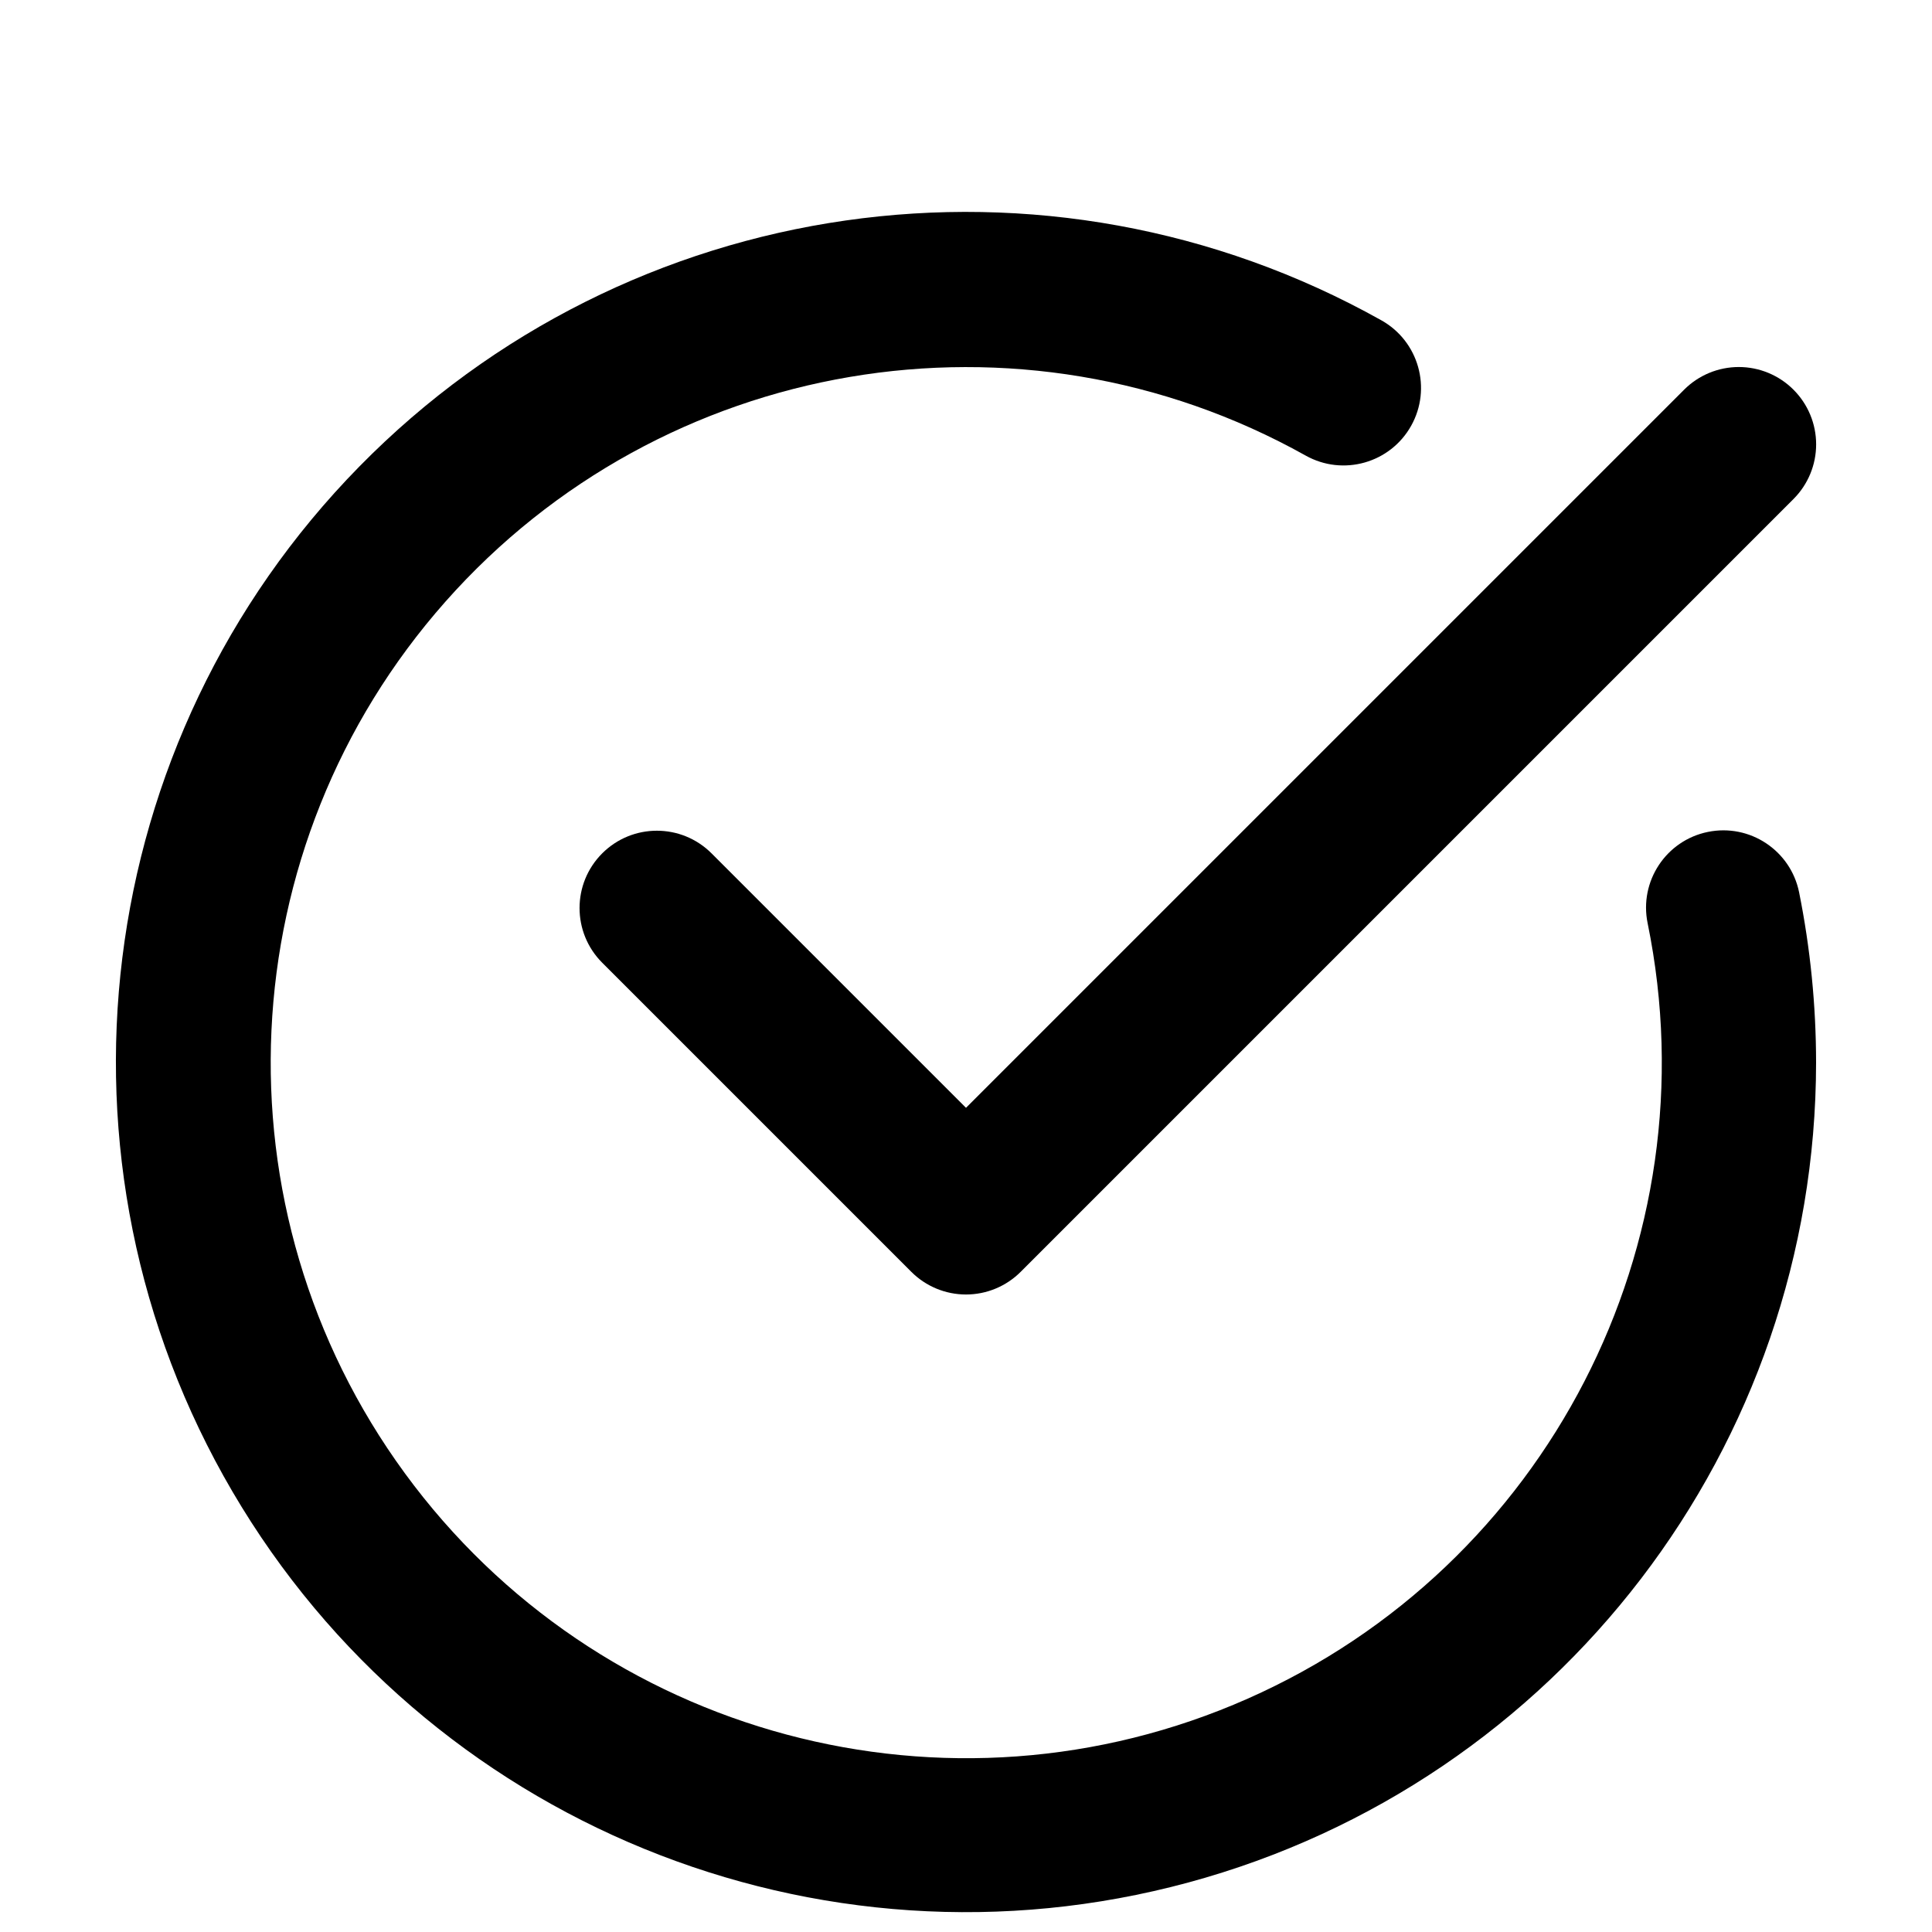
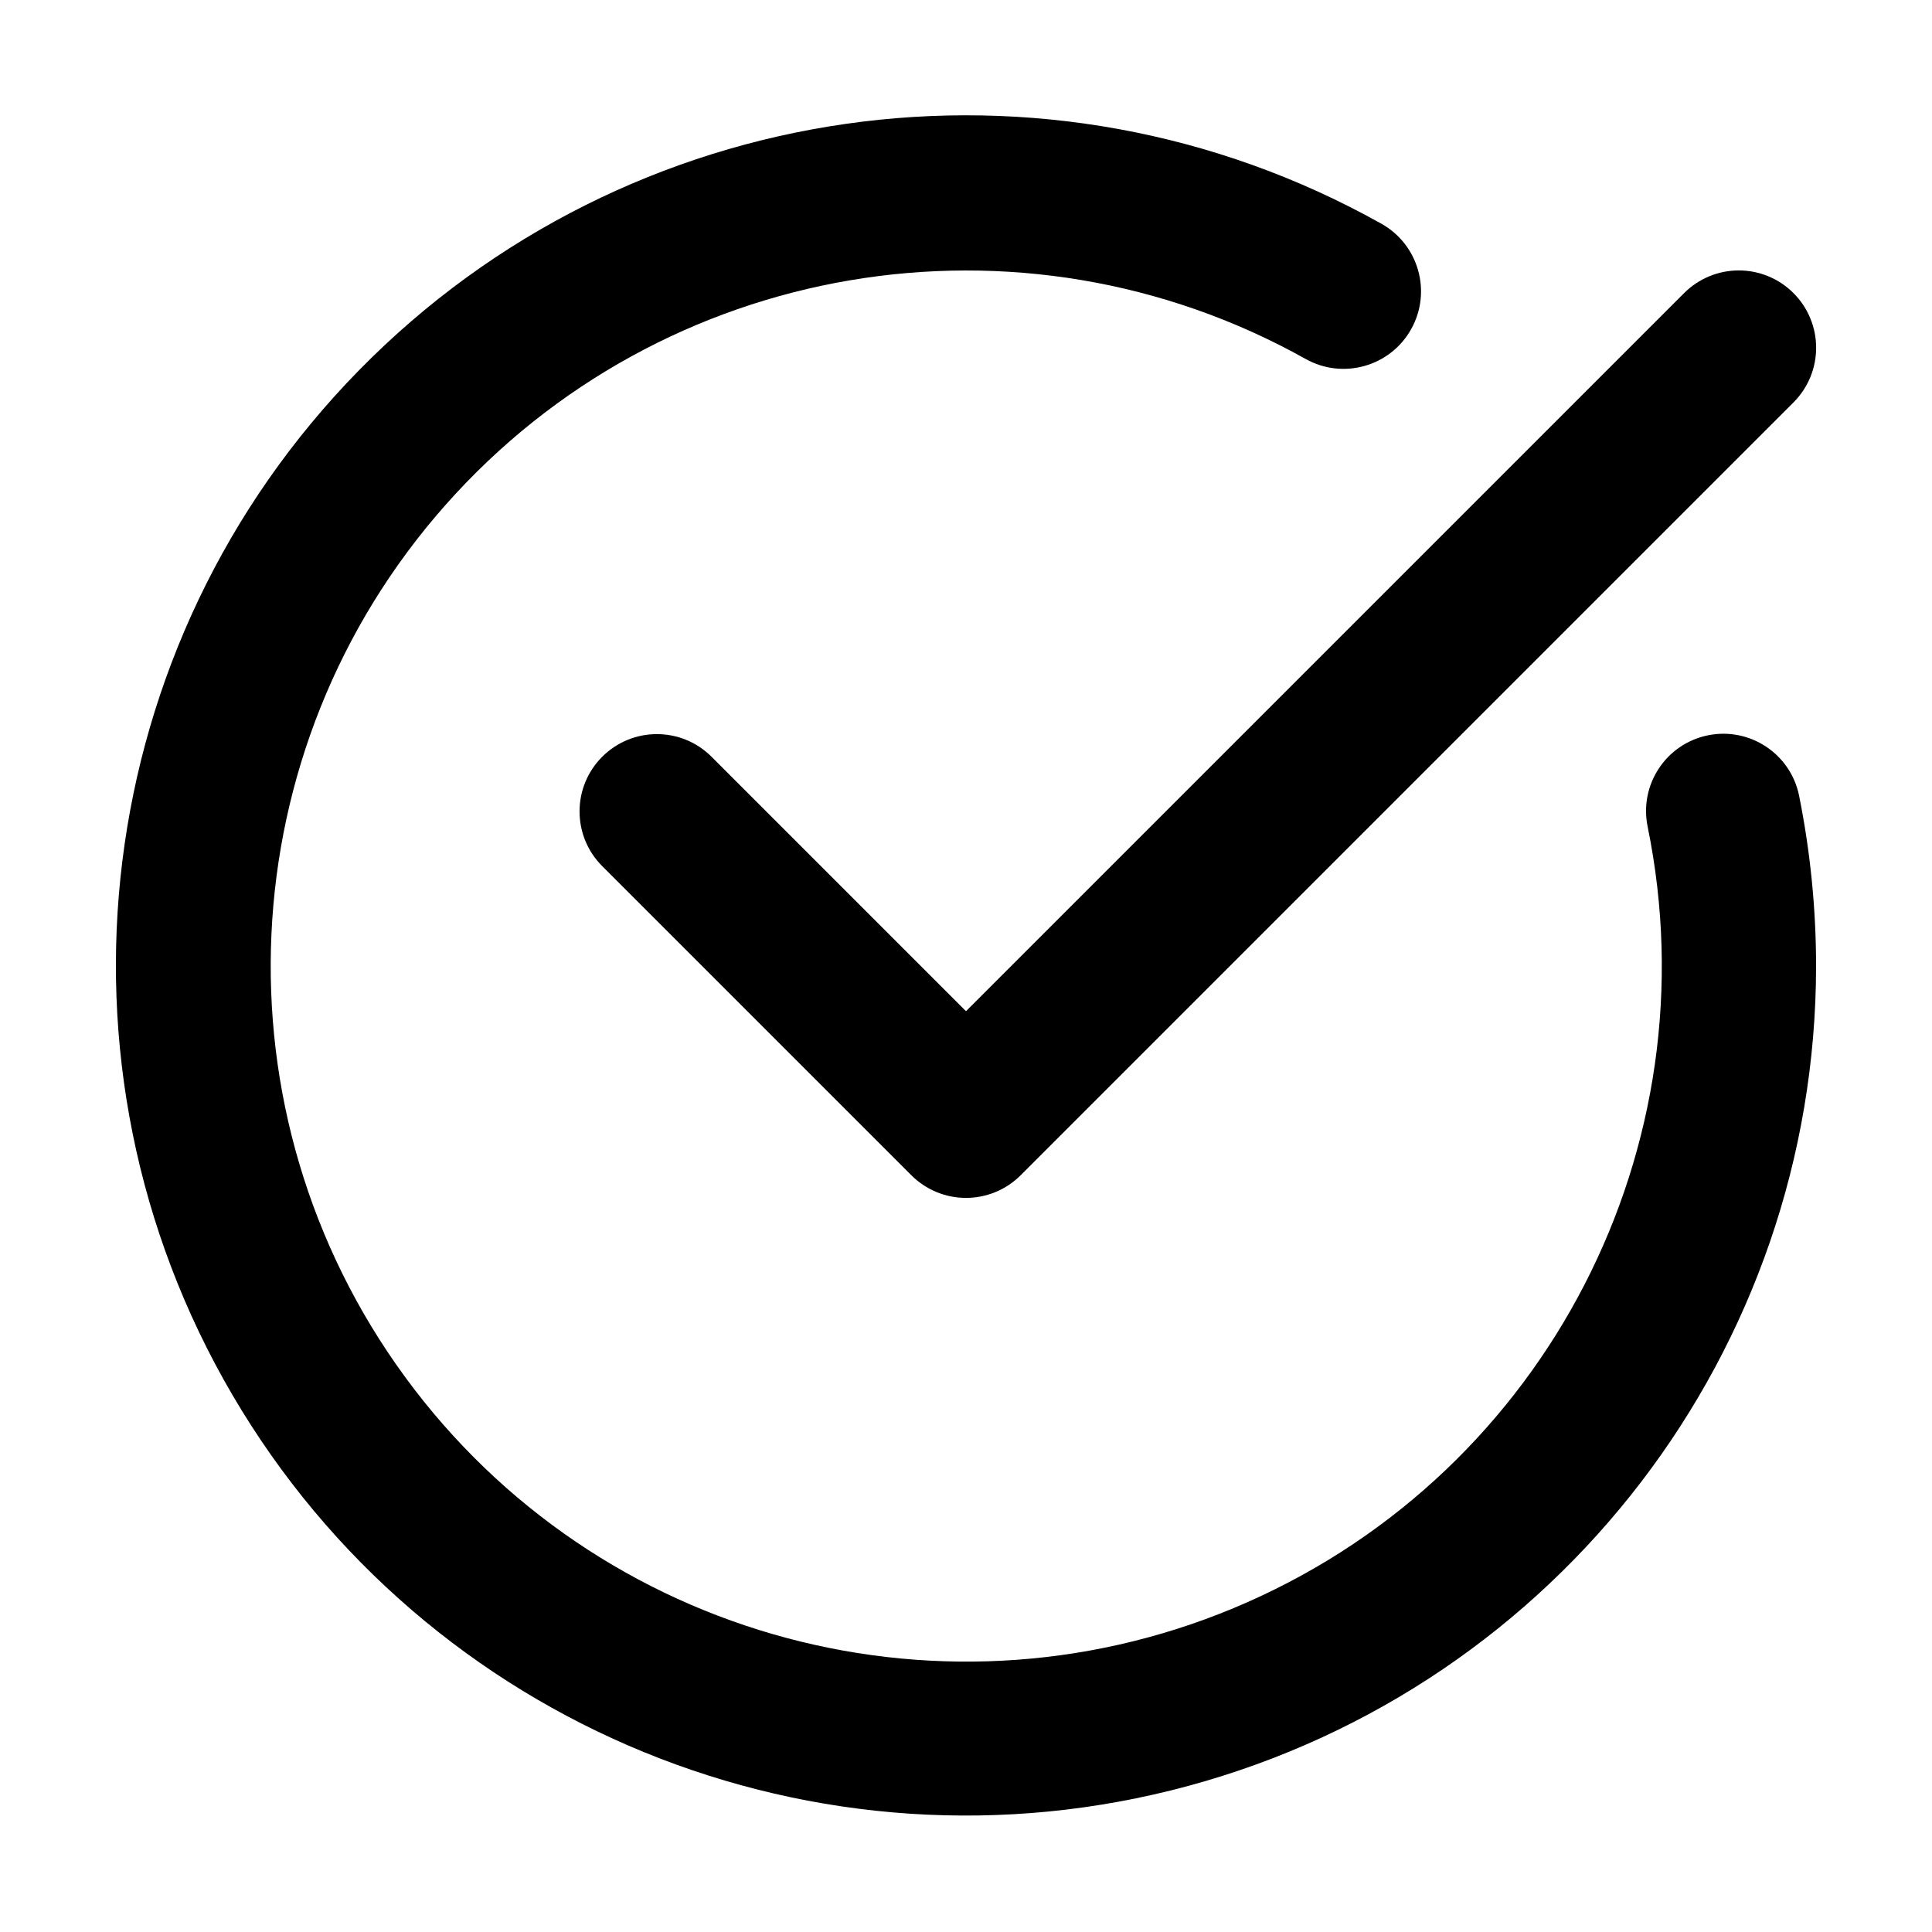
- <svg xmlns="http://www.w3.org/2000/svg" viewBox="0 0 100 90" width="55px" height="55px">
+ <svg xmlns="http://www.w3.org/2000/svg" viewBox="0 0 100 100" width="55px" height="55px">
  <path d="M92.83,15.17a4,4,0,0,0-5.66,0L50,52.34,36.83,39.17a4,4,0,0,0-5.66,5.66l16,16a4,4,0,0,0,5.66,0l40-40A4,4,0,0,0,92.83,15.17Z" />
  <path d="M93.12,41.18a4,4,0,1,0-7.84,1.6,36,36,0,1,1-17.7-24.2,4,4,0,0,0,3.92-7A44,44,0,1,0,94,50,44.87,44.87,0,0,0,93.12,41.18Z" />
</svg>
